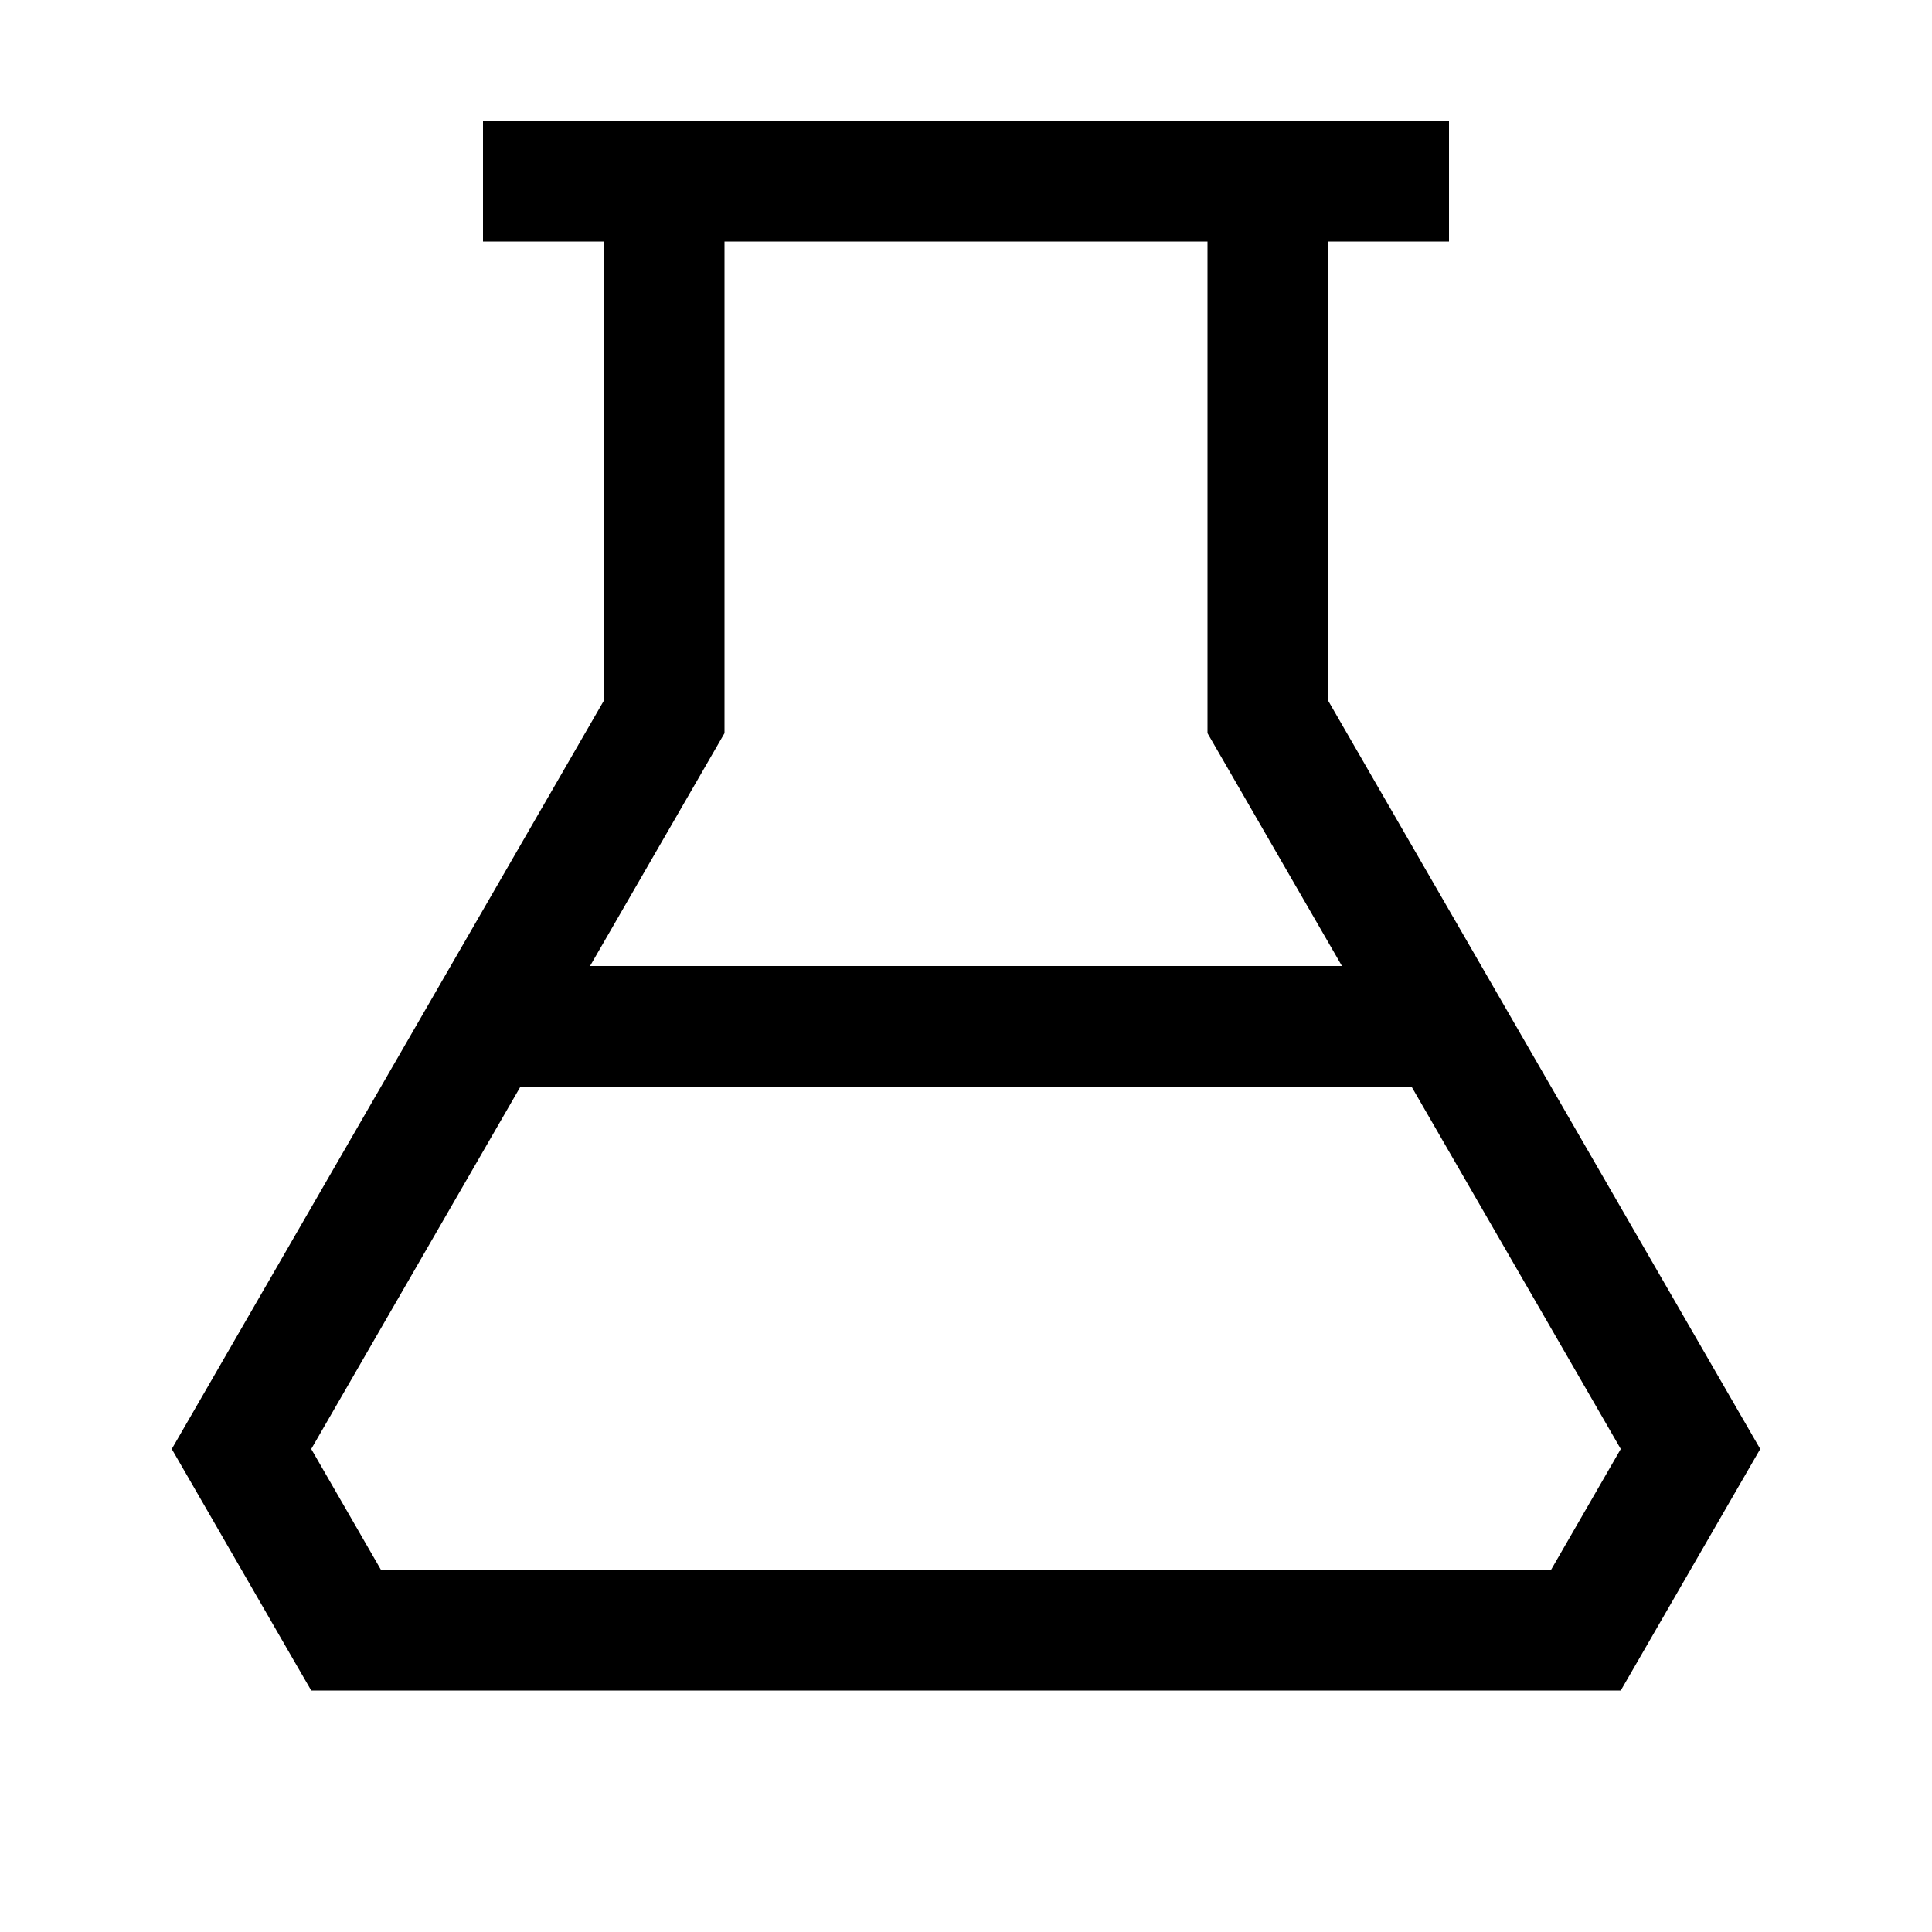
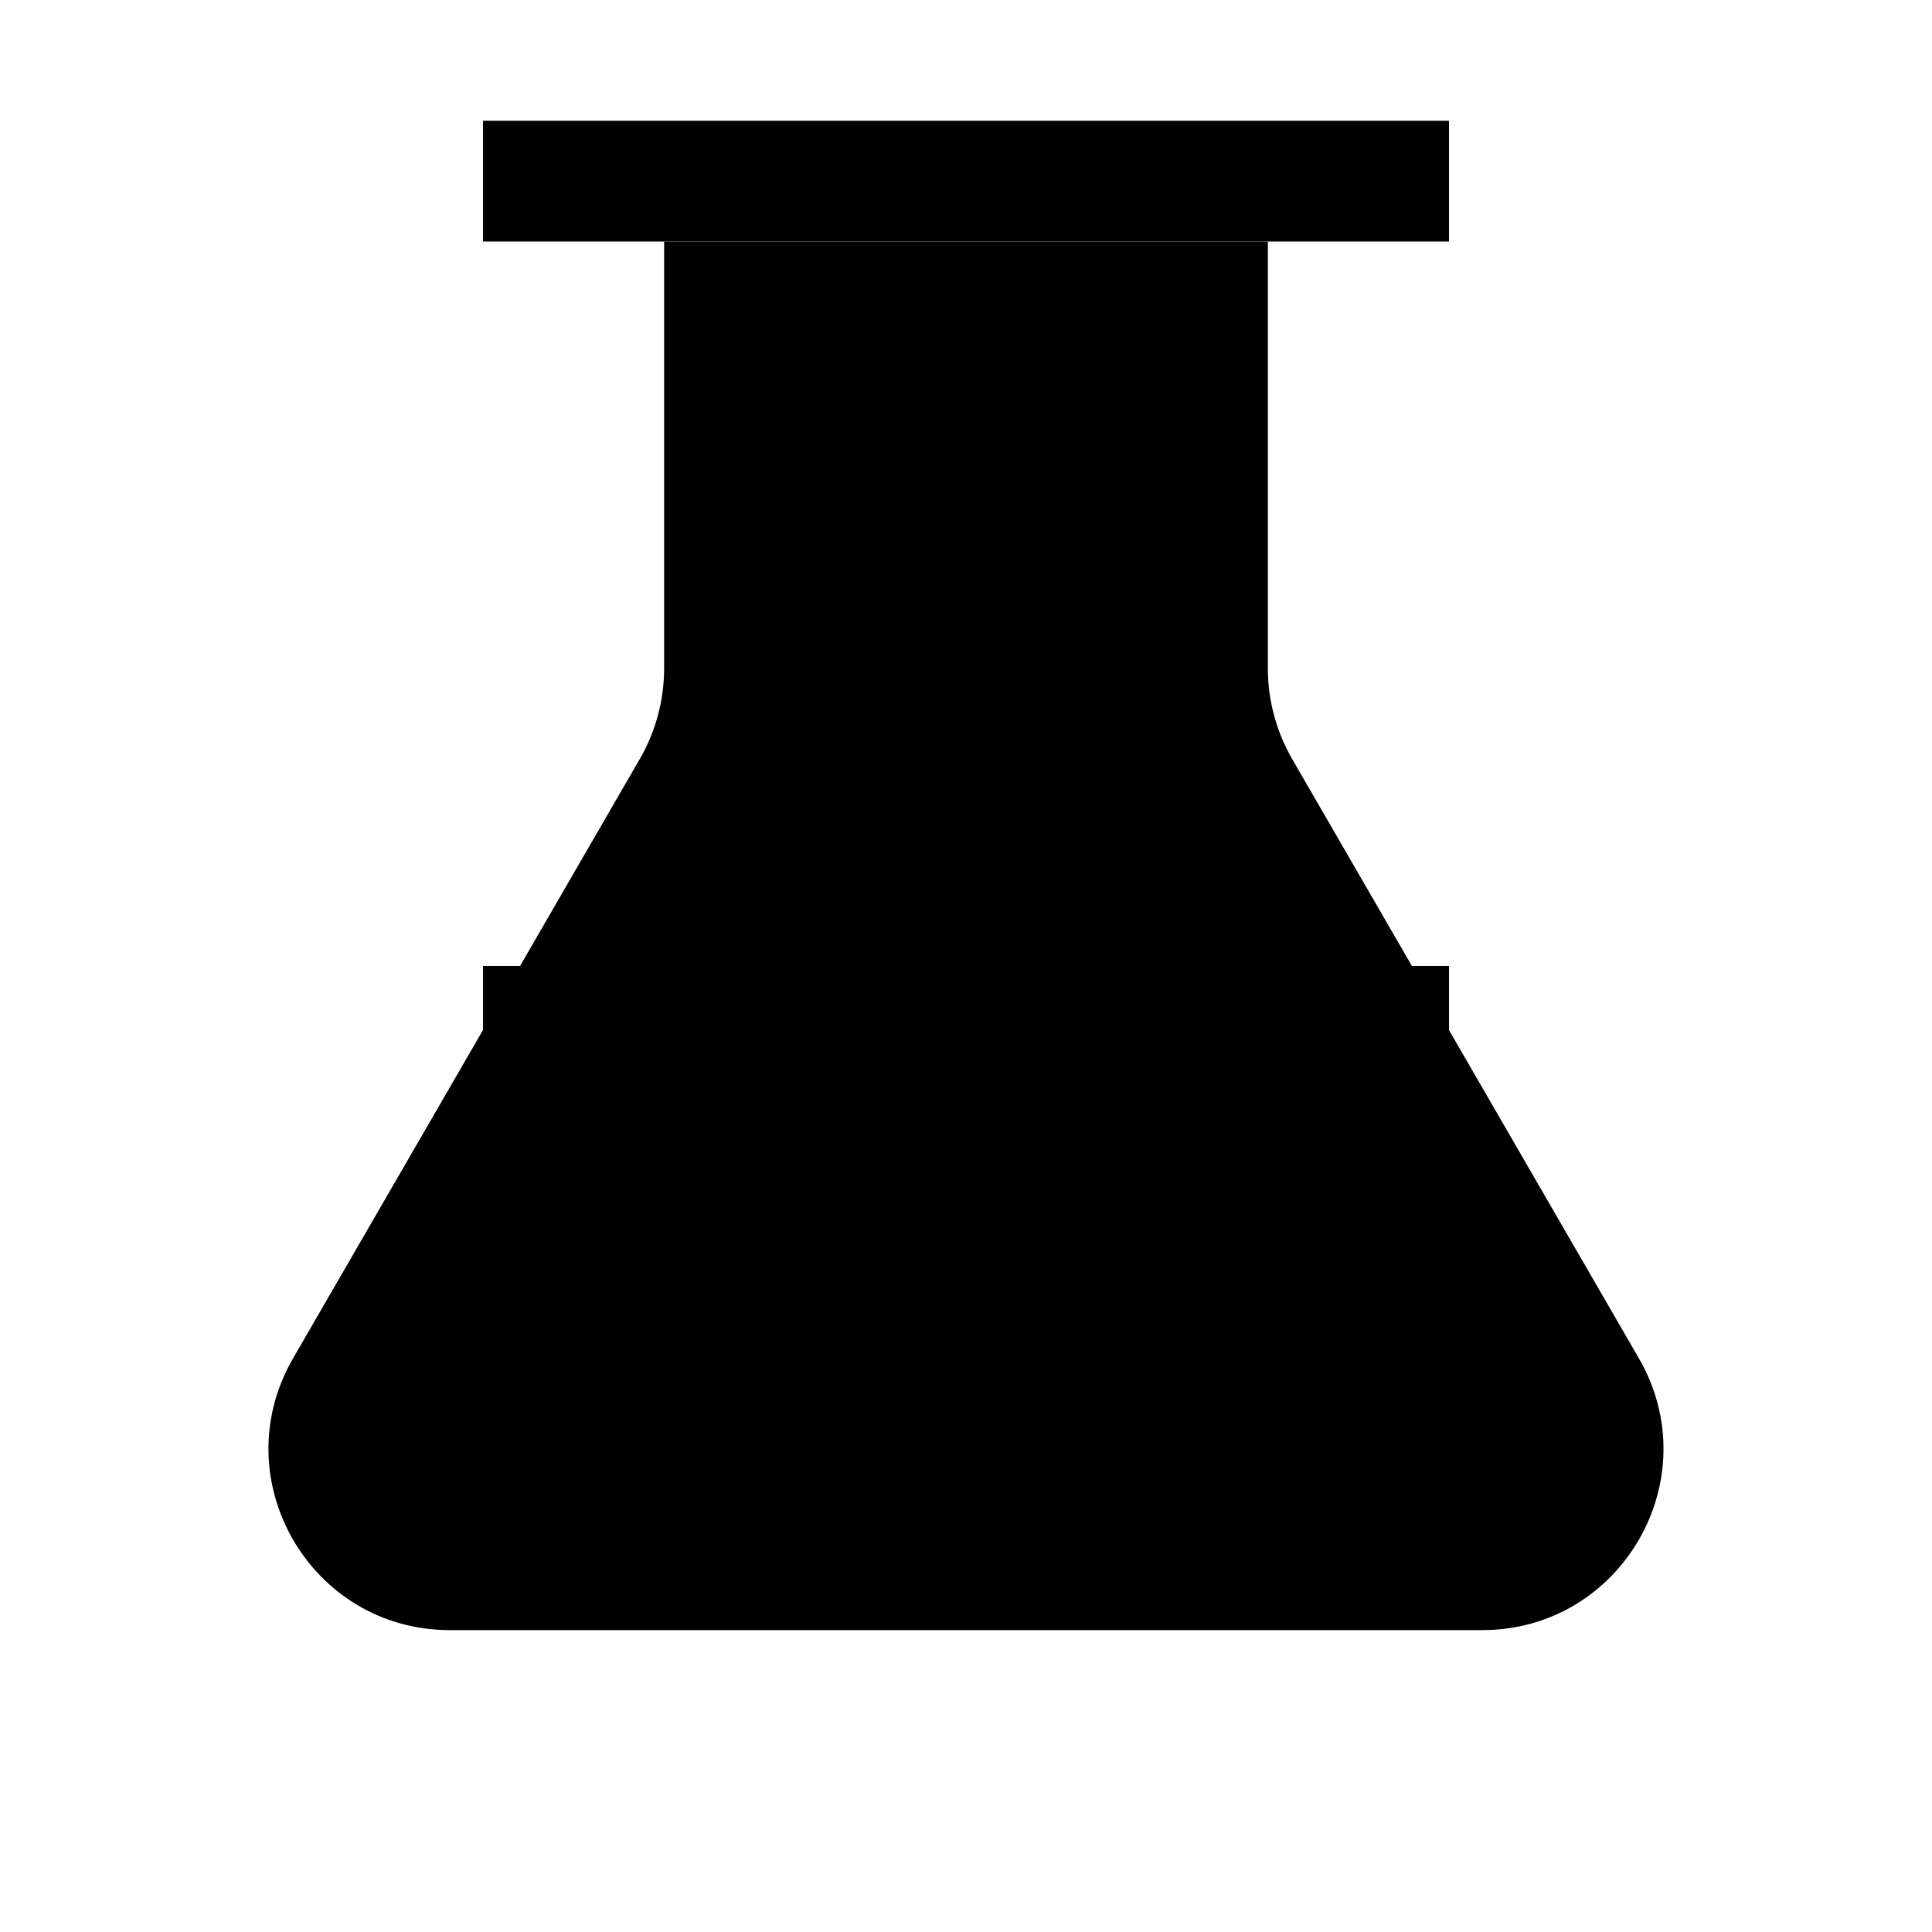
<svg xmlns="http://www.w3.org/2000/svg" viewBox="0 0 32 32">
-   <path fill-rule="evenodd" d="M24 4h-2v7.608L28.866 23.5l.289.5-.289.5-1.732 3-.289.5H5.155l-.29-.5-1.731-3-.289-.5.289-.5L10 11.608V4H8V2h16v2zM12 4h8v8.144l.134.232L22.227 16H9.773l2.093-3.624.134-.232V4zM8.619 18l-3.464 6 1.154 2h19.382l1.154-2-3.464-6H8.62z" />
+   <path fill-rule="evenodd" d="M8 4h16V2H8v2zm0 14h16v-2H8v2z" />
+   <path d="M21 4v7.07a3 3 0 00.403 1.503l5.742 9.925c1.157 2-.286 4.502-2.596 4.502H7.451c-2.311 0-3.754-2.502-2.597-4.502l5.742-9.925A3 3 0 0011 11.07V4" stroke-width="2" />
</svg>
